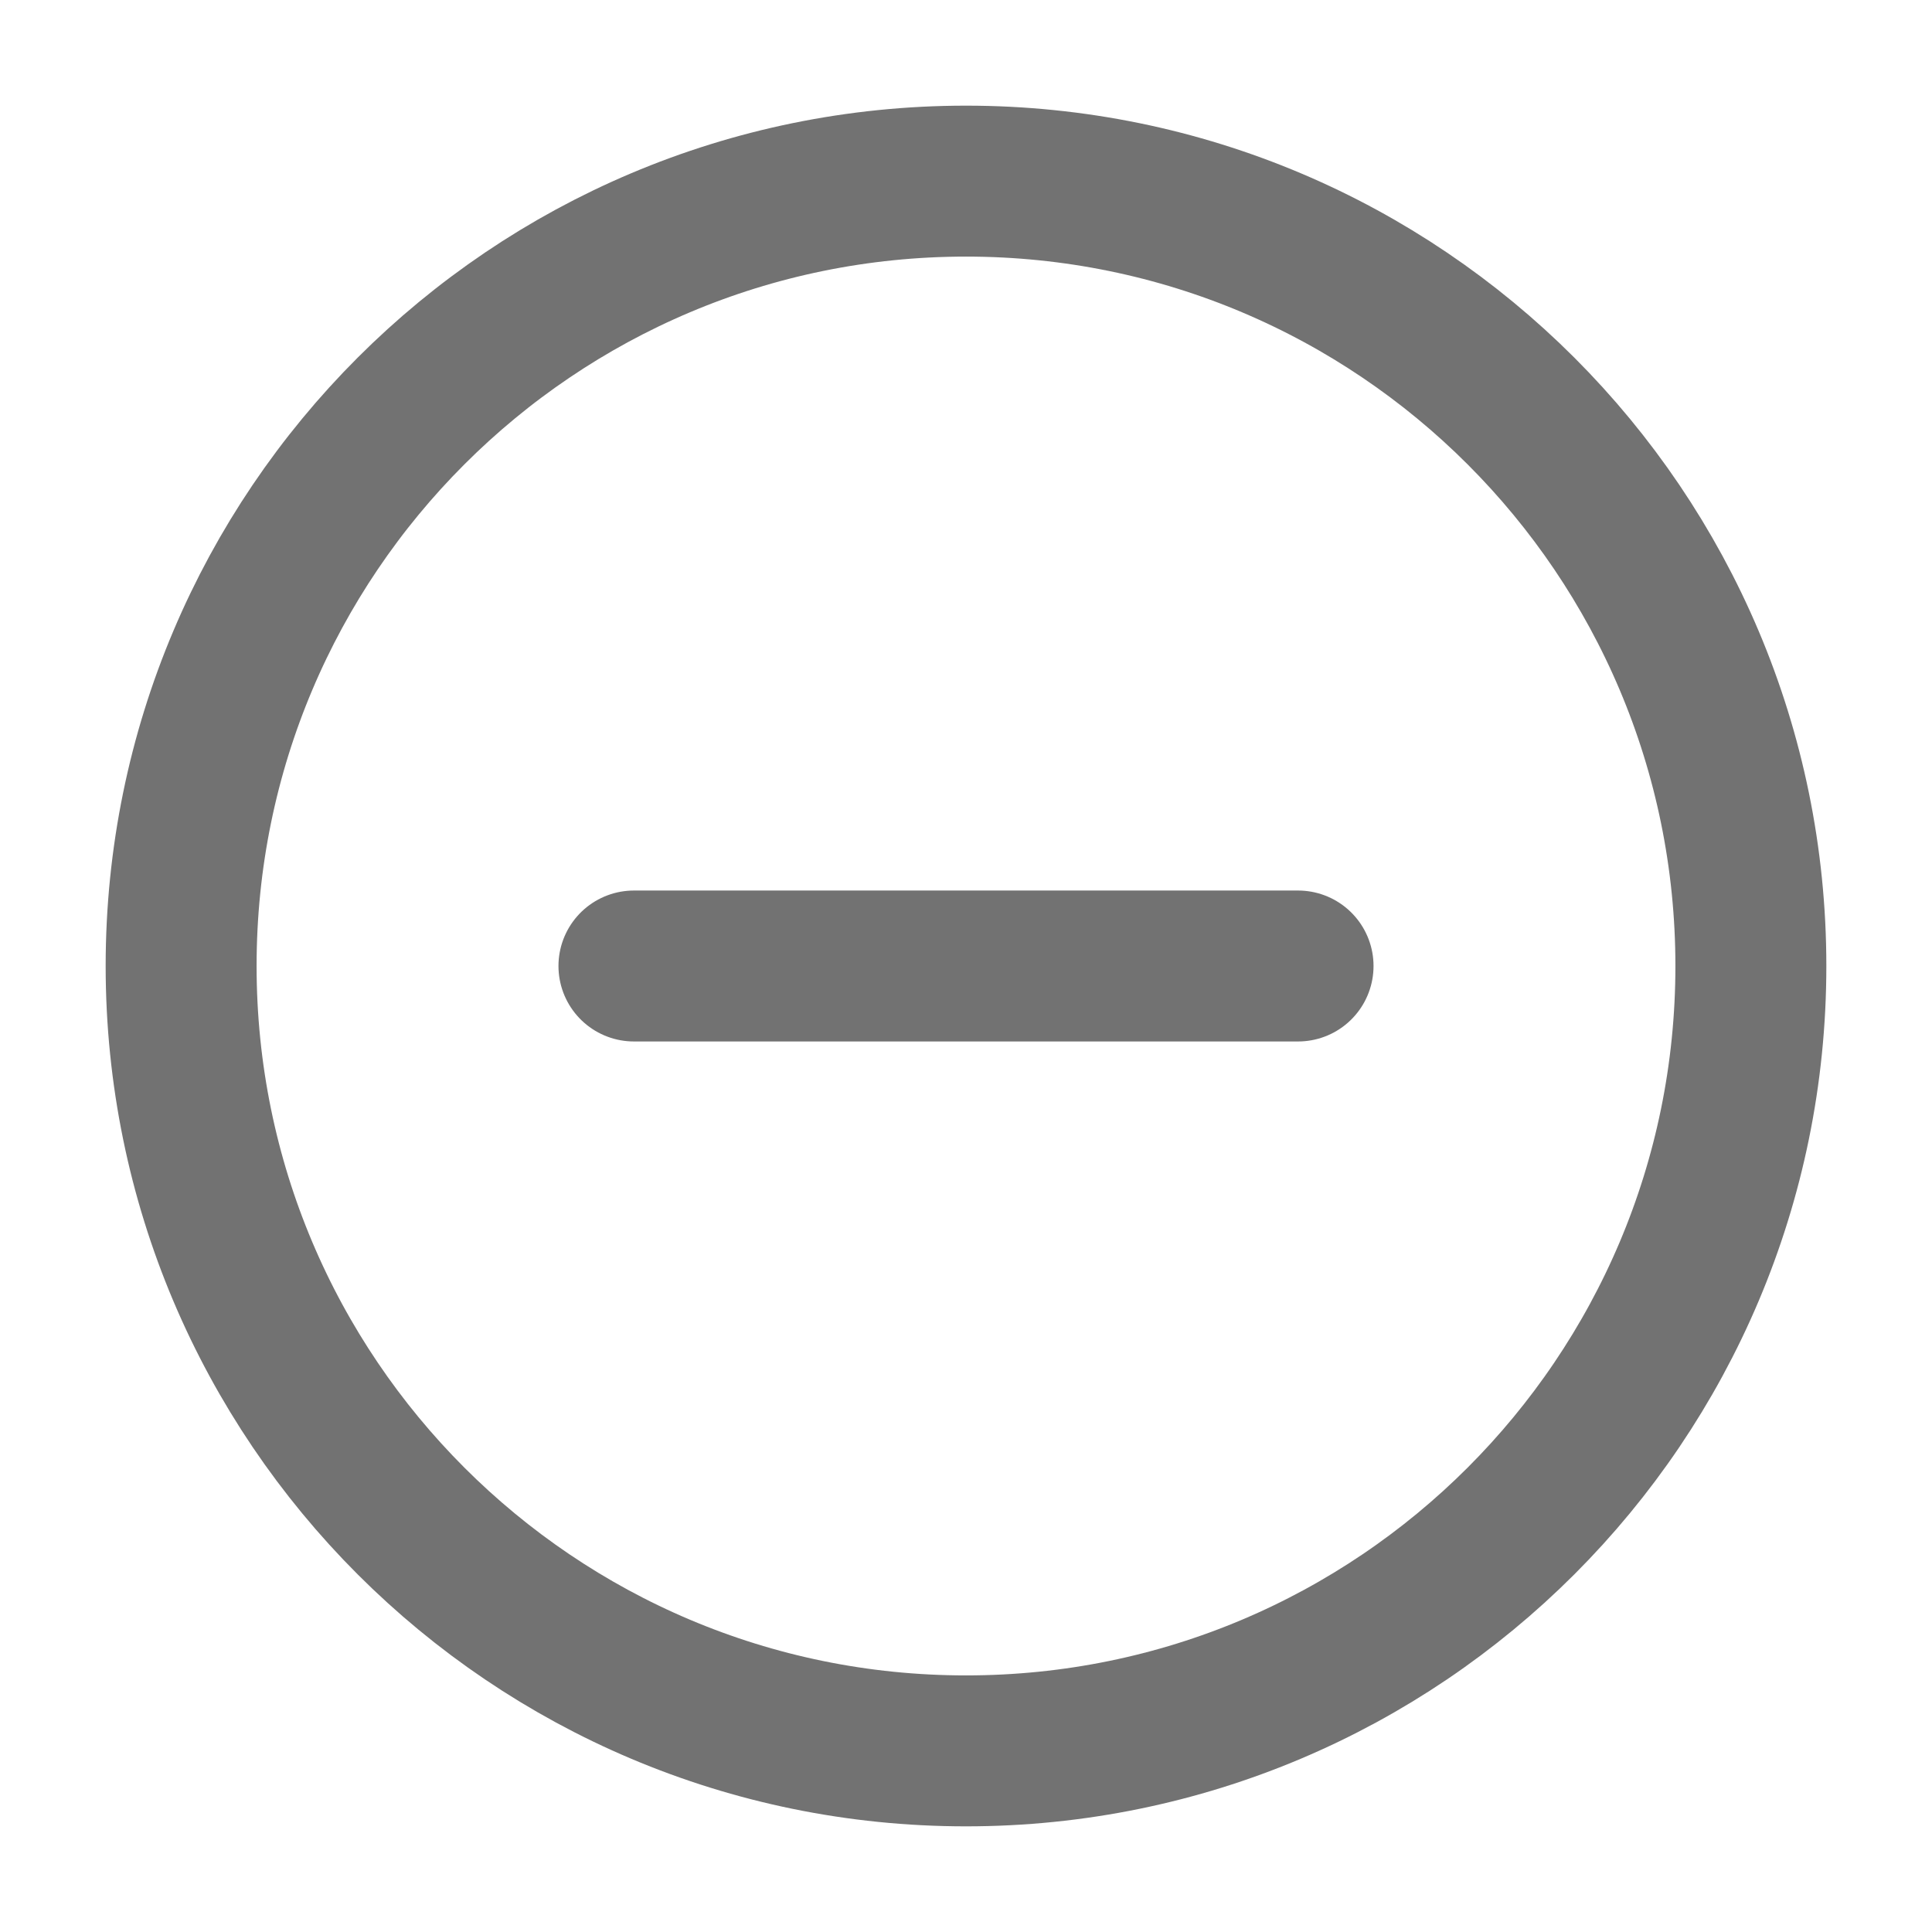
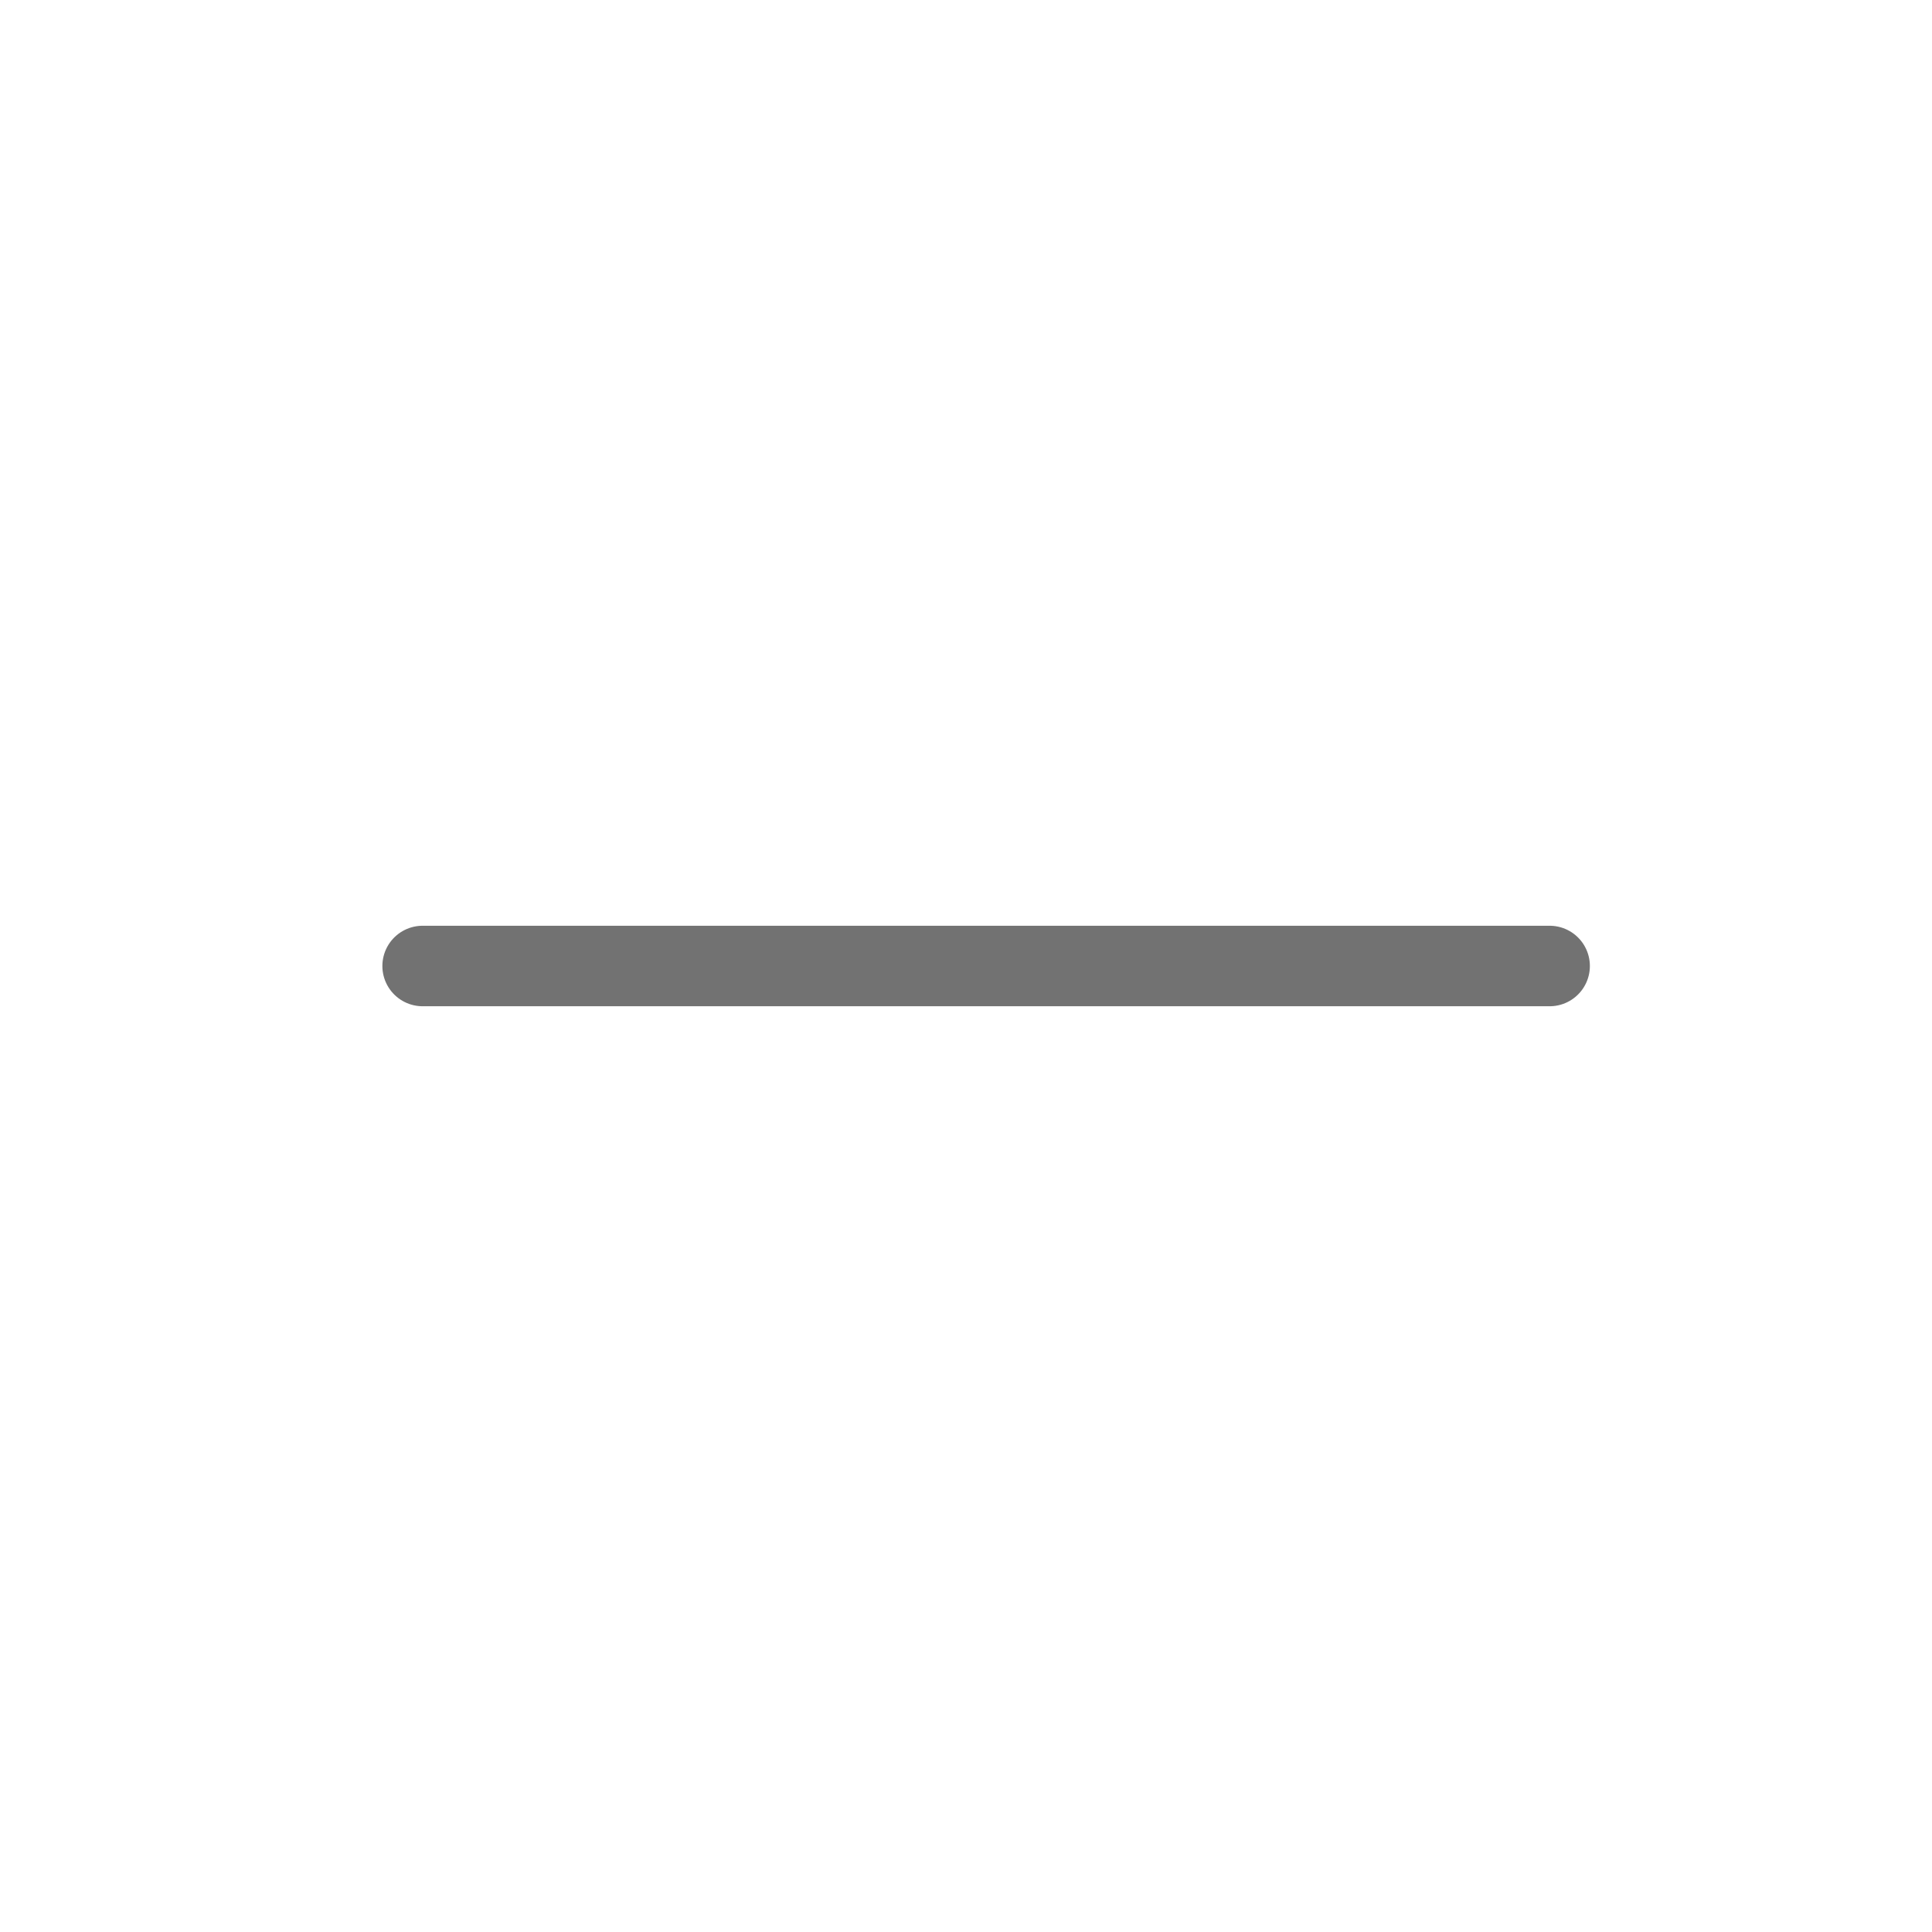
- <svg xmlns="http://www.w3.org/2000/svg" width="32" height="32" viewBox="0 0 32 32" fill="none">
-   <circle cx="16" cy="16" r="13" stroke="#727272" stroke-width="2.5" />
-   <path d="M10.5 16h11" stroke="#727272" stroke-width="2.5" stroke-linecap="round" />
+ <svg xmlns="http://www.w3.org/2000/svg" width="32" height="32" viewBox="0 0 48 48" fill="none">
+   <path d="M10.5 24L38.5 24" stroke="#727272" stroke-width="2" stroke-linecap="round" stroke-linejoin="round" />
</svg>
